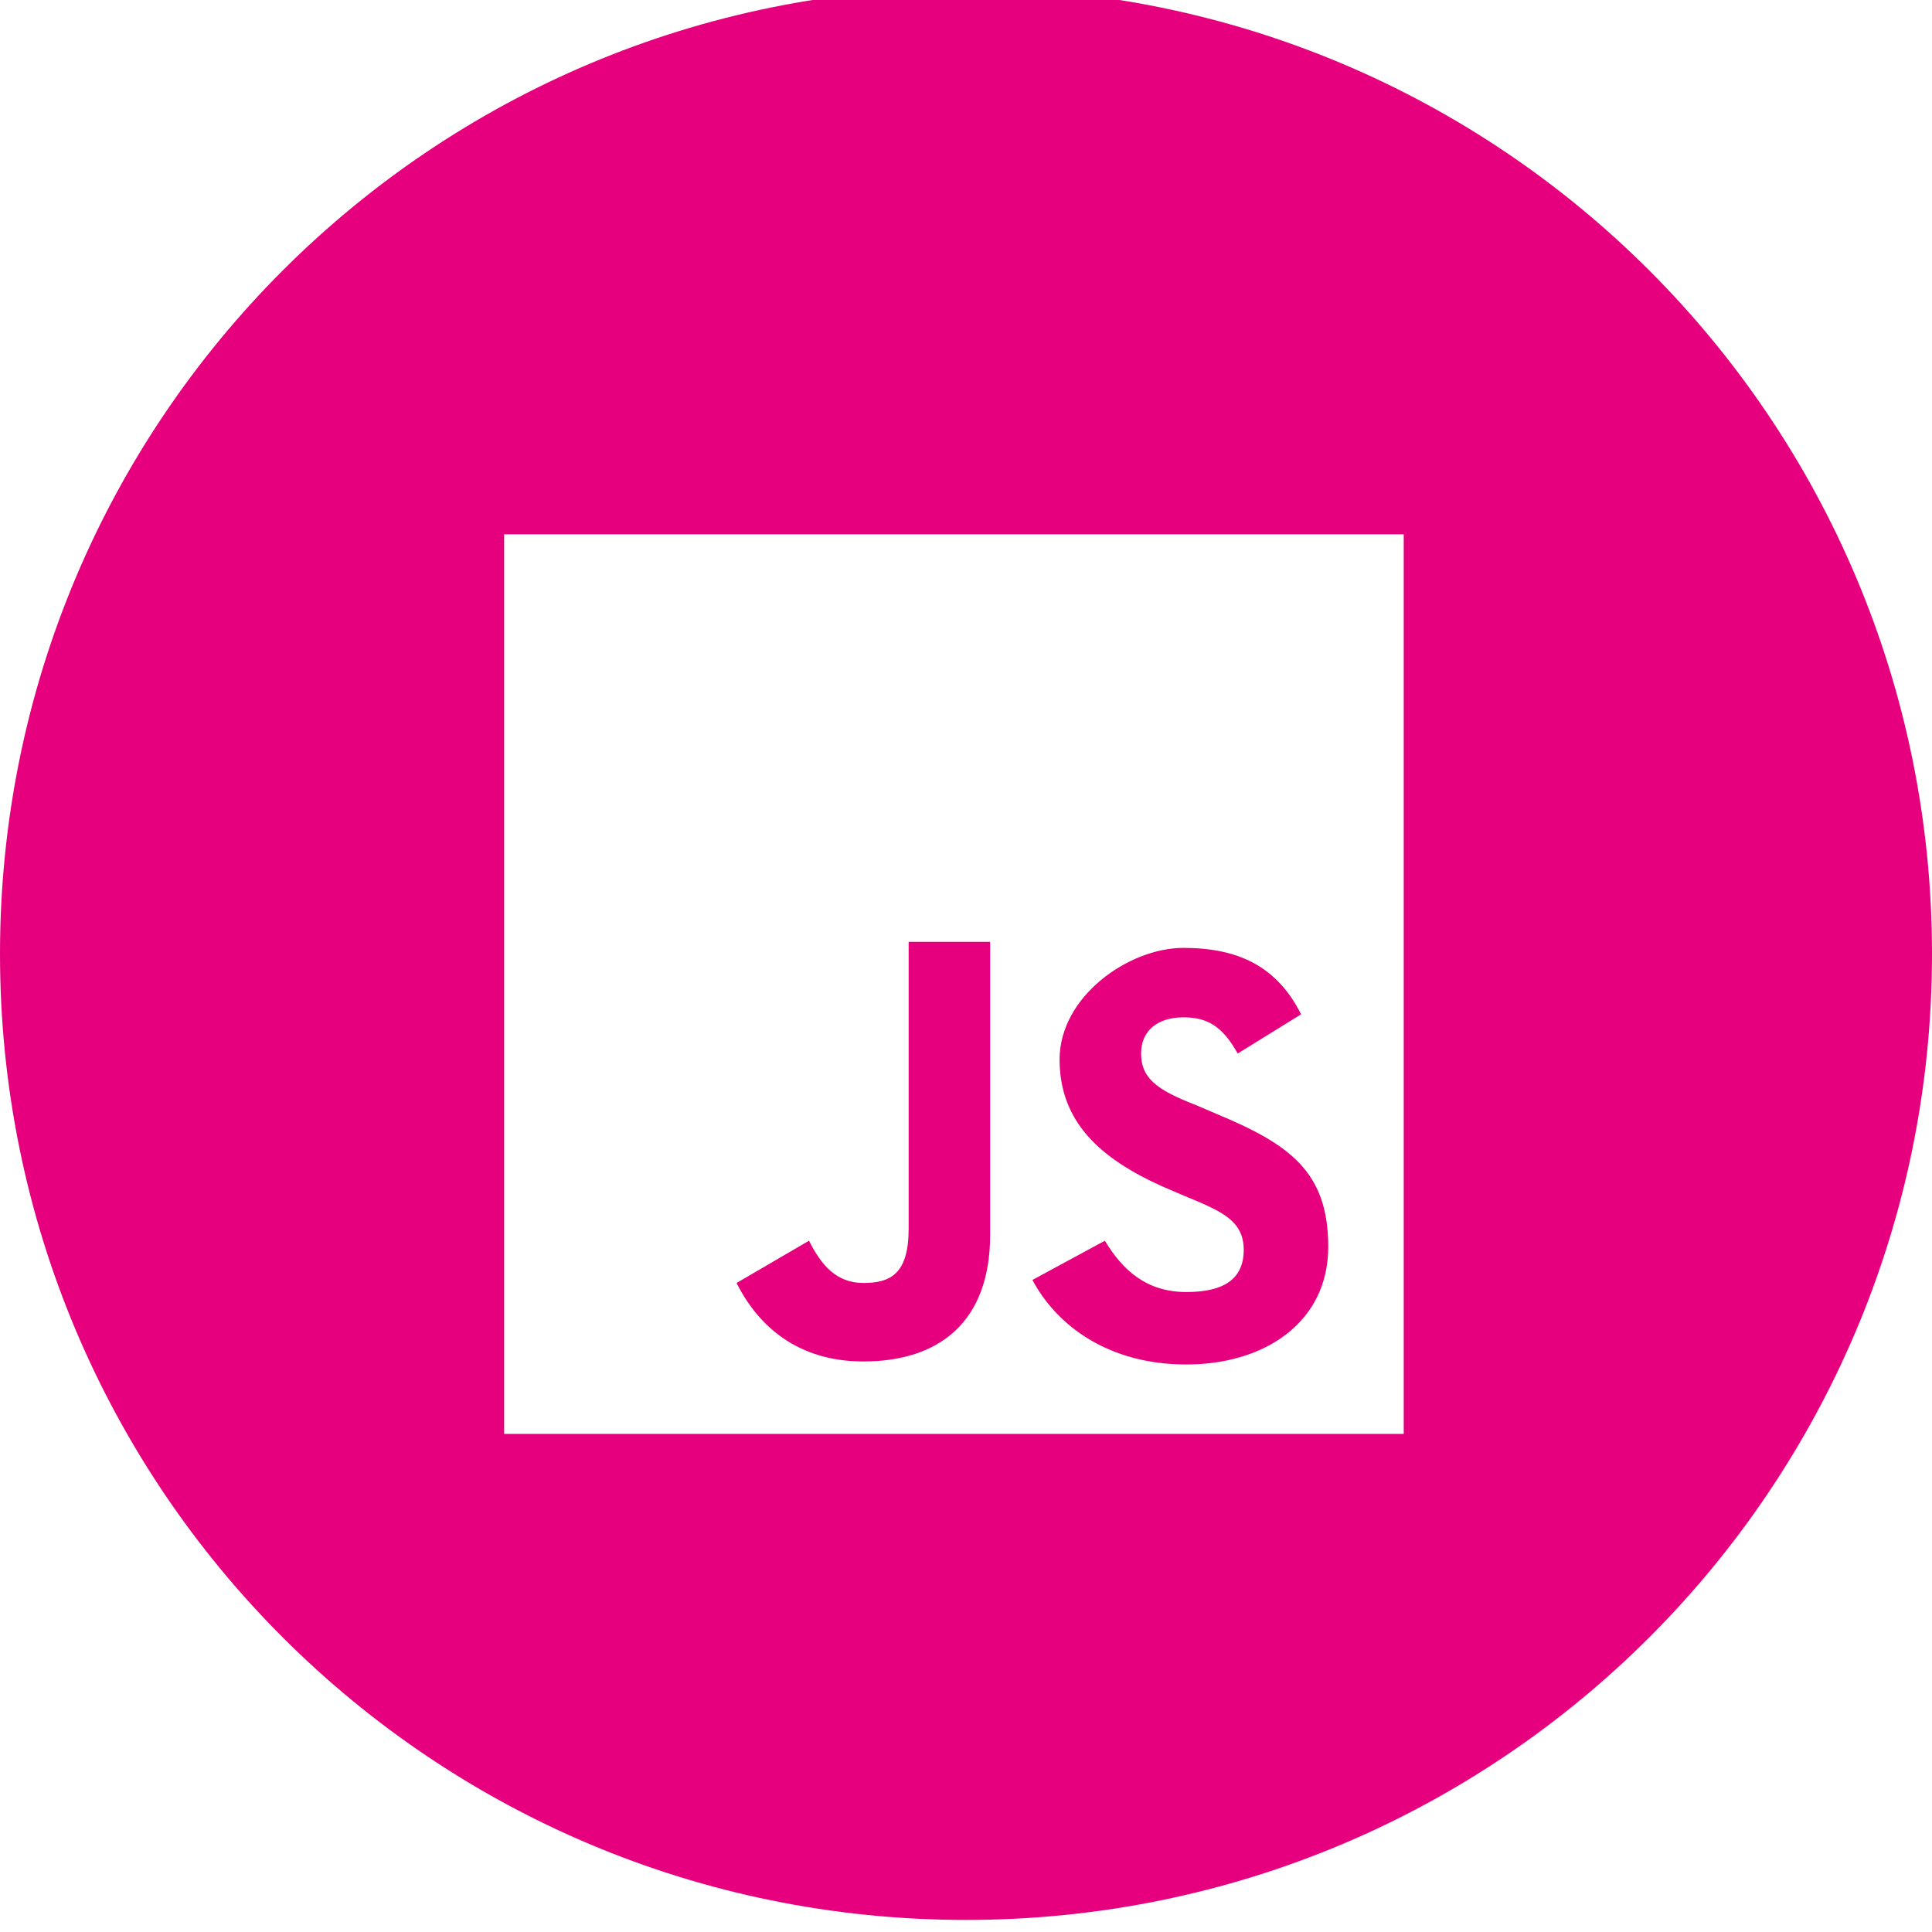
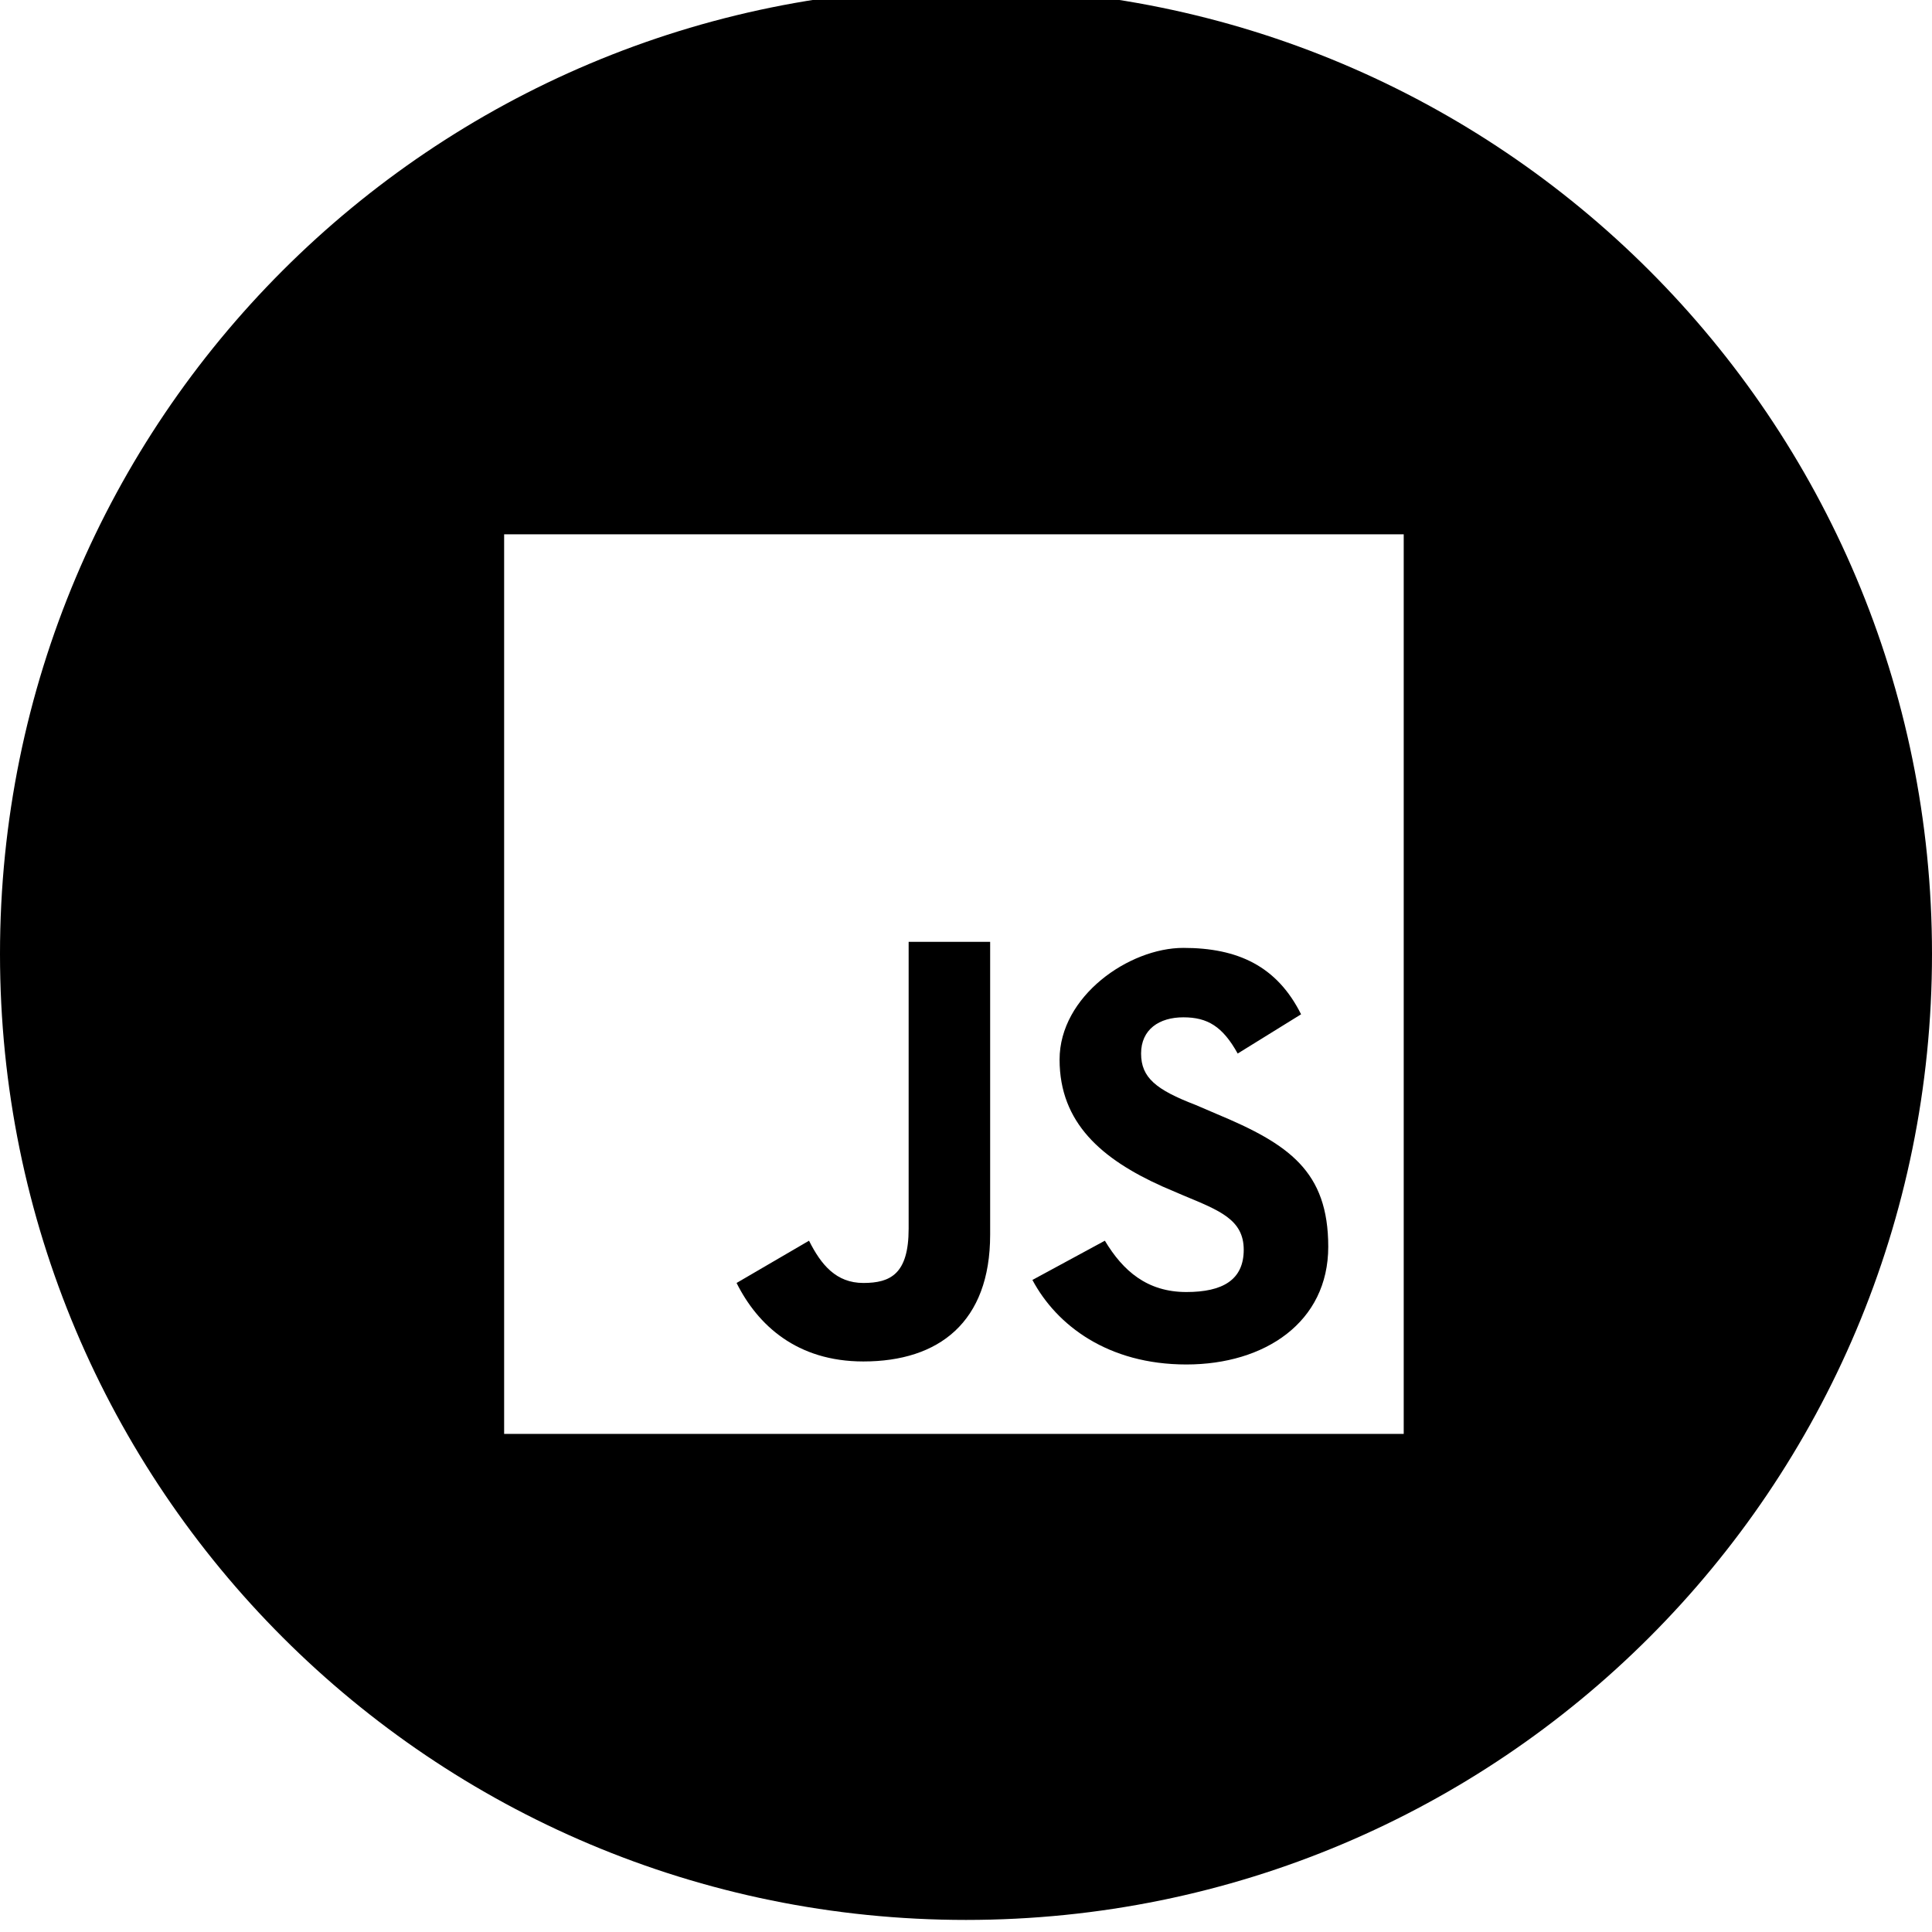
<svg xmlns="http://www.w3.org/2000/svg" id="Ebene_1" version="1.1" viewBox="0 0 64 64">
-   <defs>
-     <style>
-       .st0 {
-         fill: #e6007e;
-       }
-     </style>
-   </defs>
-   <path class="st0" d="M39.3,42.8c-1.3,0-2.1-.7-2.7-1.7l-2.4,1.3c.8,1.5,2.5,2.8,5.1,2.8s4.7-1.4,4.7-3.9-1.3-3.4-3.7-4.4l-.7-.3c-1.3-.5-1.8-.9-1.8-1.7s.6-1.2,1.4-1.2,1.3.3,1.8,1.2l2.1-1.3c-.8-1.6-2.1-2.2-3.9-2.2s-4.1,1.6-4.1,3.7,1.4,3.3,3.4,4.2l.7.3c1.2.5,2,.8,2,1.8s-.7,1.4-1.9,1.4Z" />
-   <path class="st0" d="M28.6,45.1c2.5,0,4.2-1.3,4.2-4.2v-9.7c.1,0-2.7,0-2.7,0v9.5c0,1.5-.6,1.8-1.5,1.8s-1.4-.6-1.8-1.4l-2.4,1.4c.7,1.4,2,2.6,4.2,2.6Z" />
-   <path class="st0" d="M32-.4C14.3-.4,0,13.9,0,31.6s14.3,32,32,32,32-14.3,32-32S49.7-.4,32-.4ZM46.5,47.5h-29.8v-29.8h29.8v29.8Z" />
+   <path d="M39.3,42.8c-1.3,0-2.1-.7-2.7-1.7l-2.4,1.3c.8,1.5,2.5,2.8,5.1,2.8s4.7-1.4,4.7-3.9-1.3-3.4-3.7-4.4l-.7-.3c-1.3-.5-1.8-.9-1.8-1.7s.6-1.2,1.4-1.2,1.3.3,1.8,1.2l2.1-1.3c-.8-1.6-2.1-2.2-3.9-2.2s-4.1,1.6-4.1,3.7,1.4,3.3,3.4,4.2l.7.3c1.2.5,2,.8,2,1.8s-.7,1.4-1.9,1.4Z" />
+   <path d="M28.6,45.1c2.5,0,4.2-1.3,4.2-4.2v-9.7c.1,0-2.7,0-2.7,0v9.5c0,1.5-.6,1.8-1.5,1.8s-1.4-.6-1.8-1.4l-2.4,1.4c.7,1.4,2,2.6,4.2,2.6Z" />
+   <path d="M32-.4C14.3-.4,0,13.9,0,31.6s14.3,32,32,32,32-14.3,32-32S49.7-.4,32-.4ZM46.5,47.5h-29.8v-29.8h29.8v29.8Z" />
</svg>
